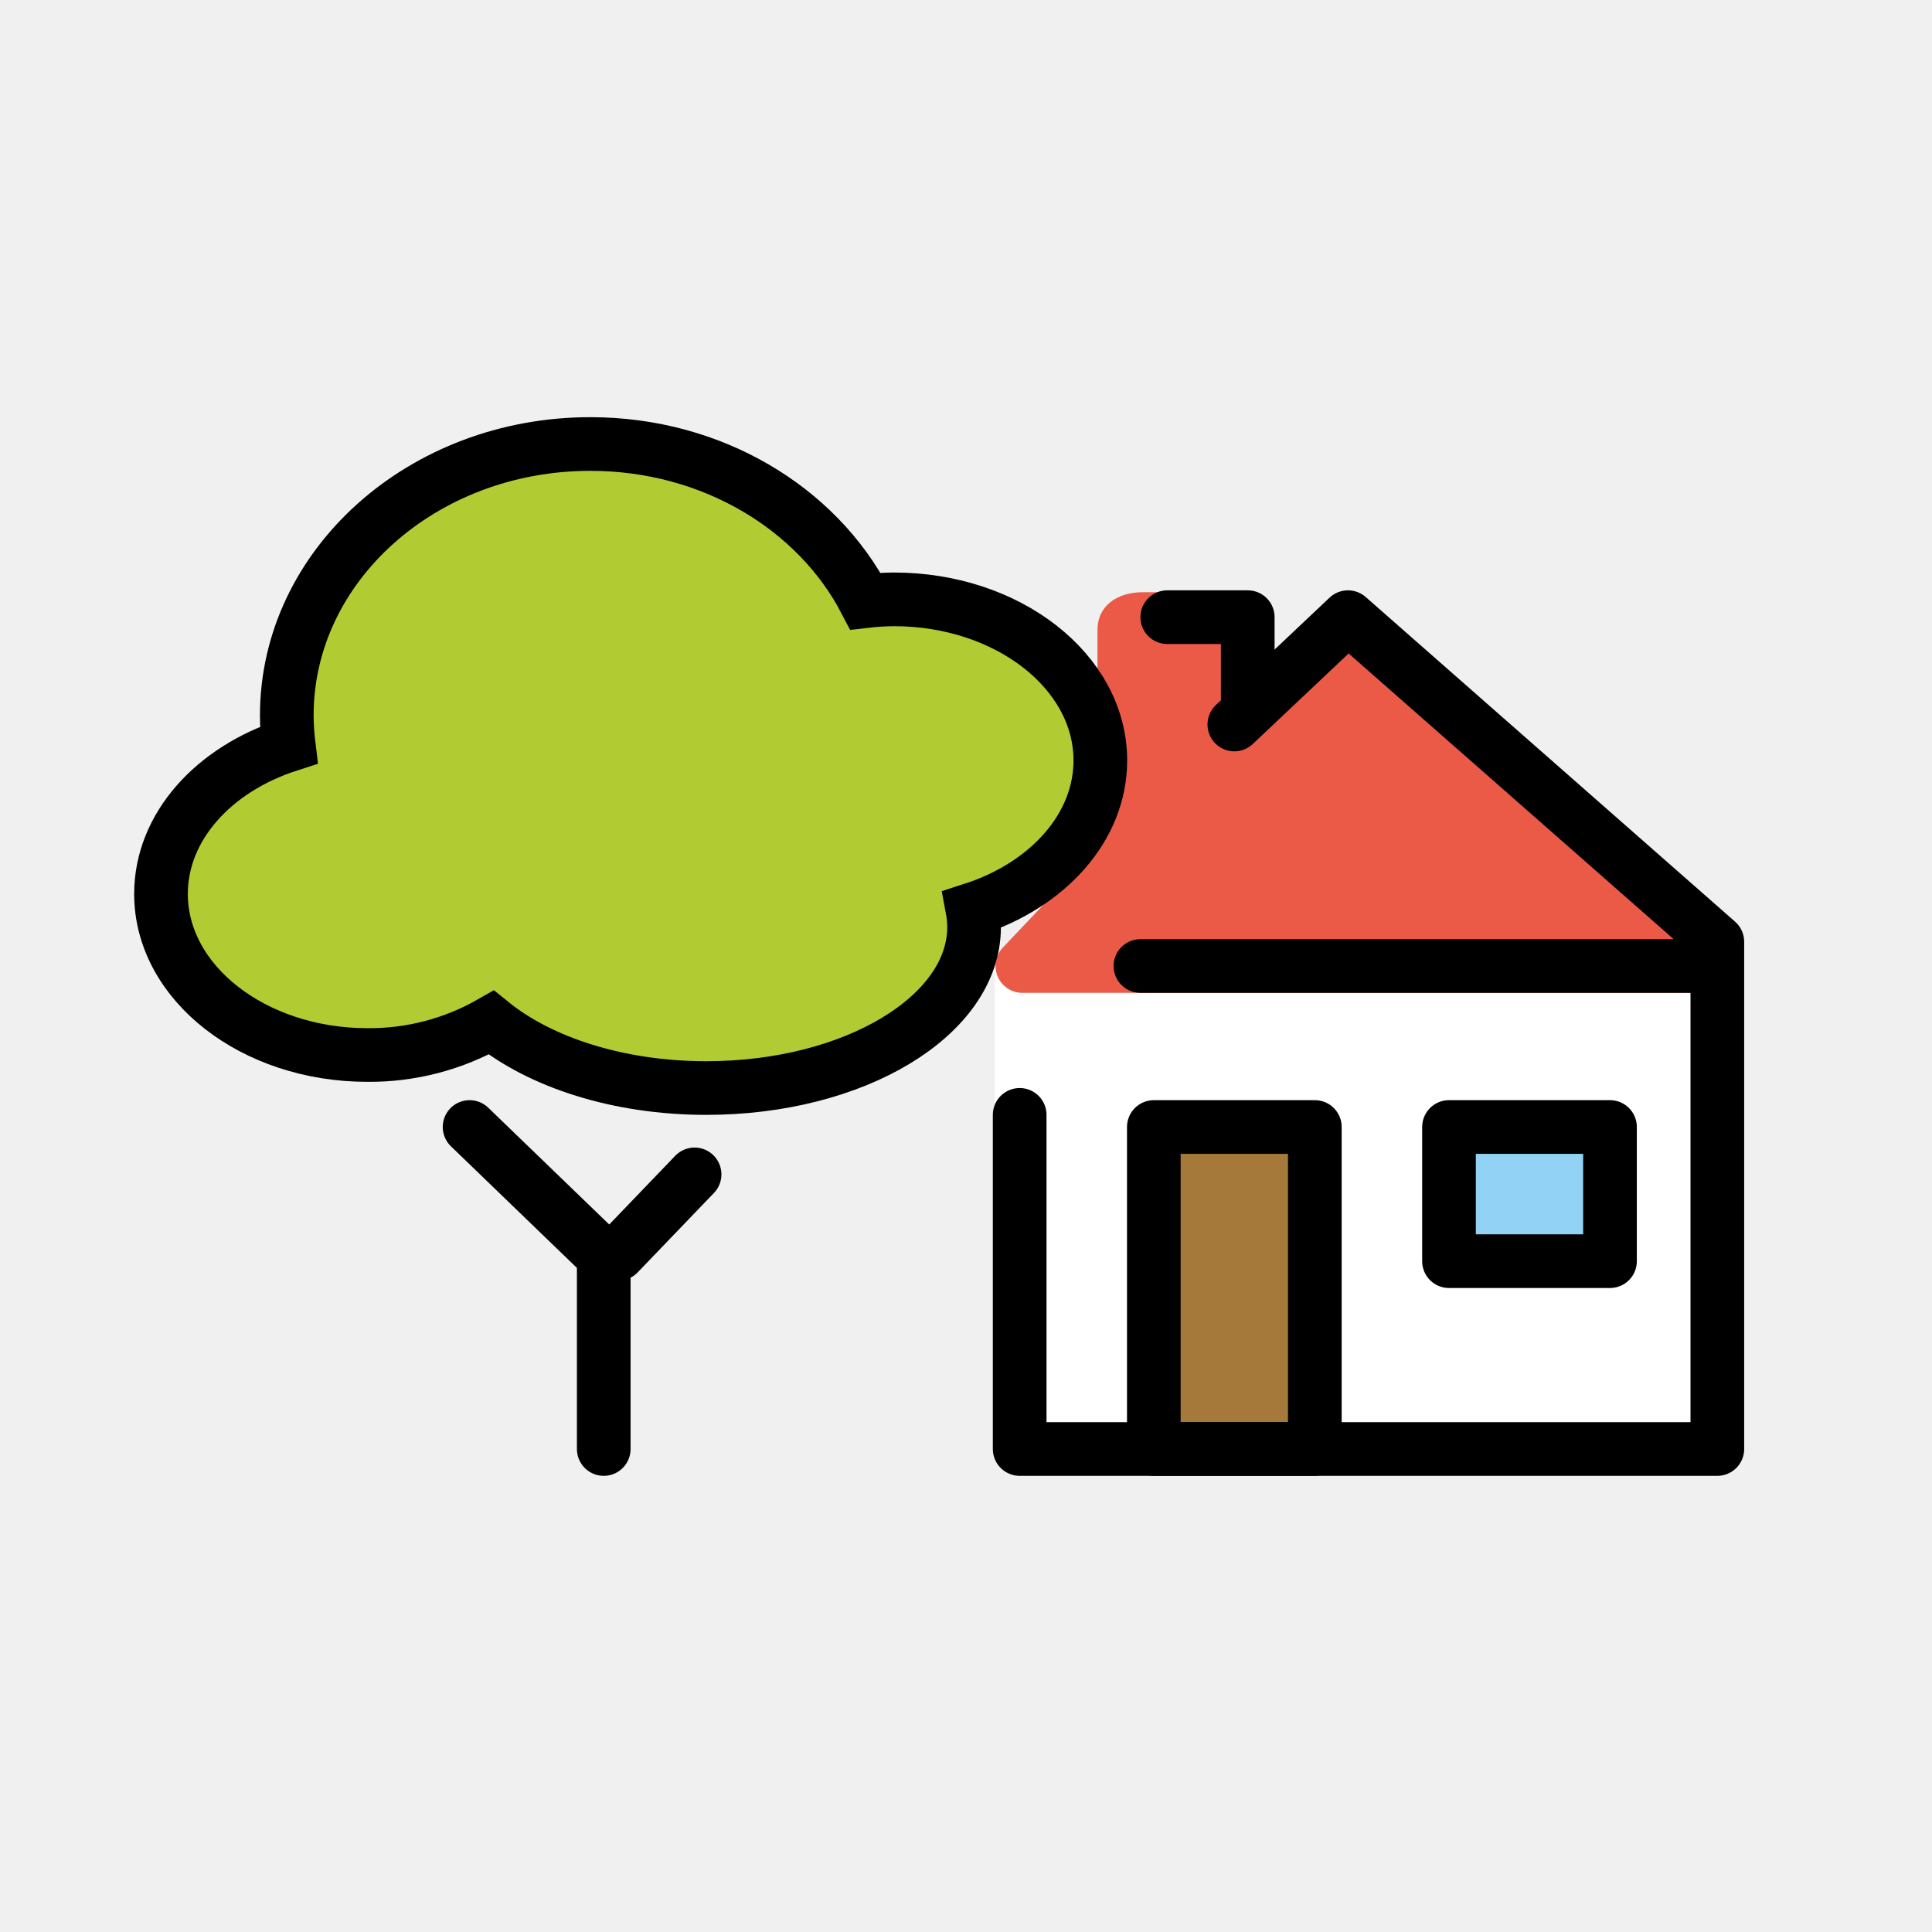
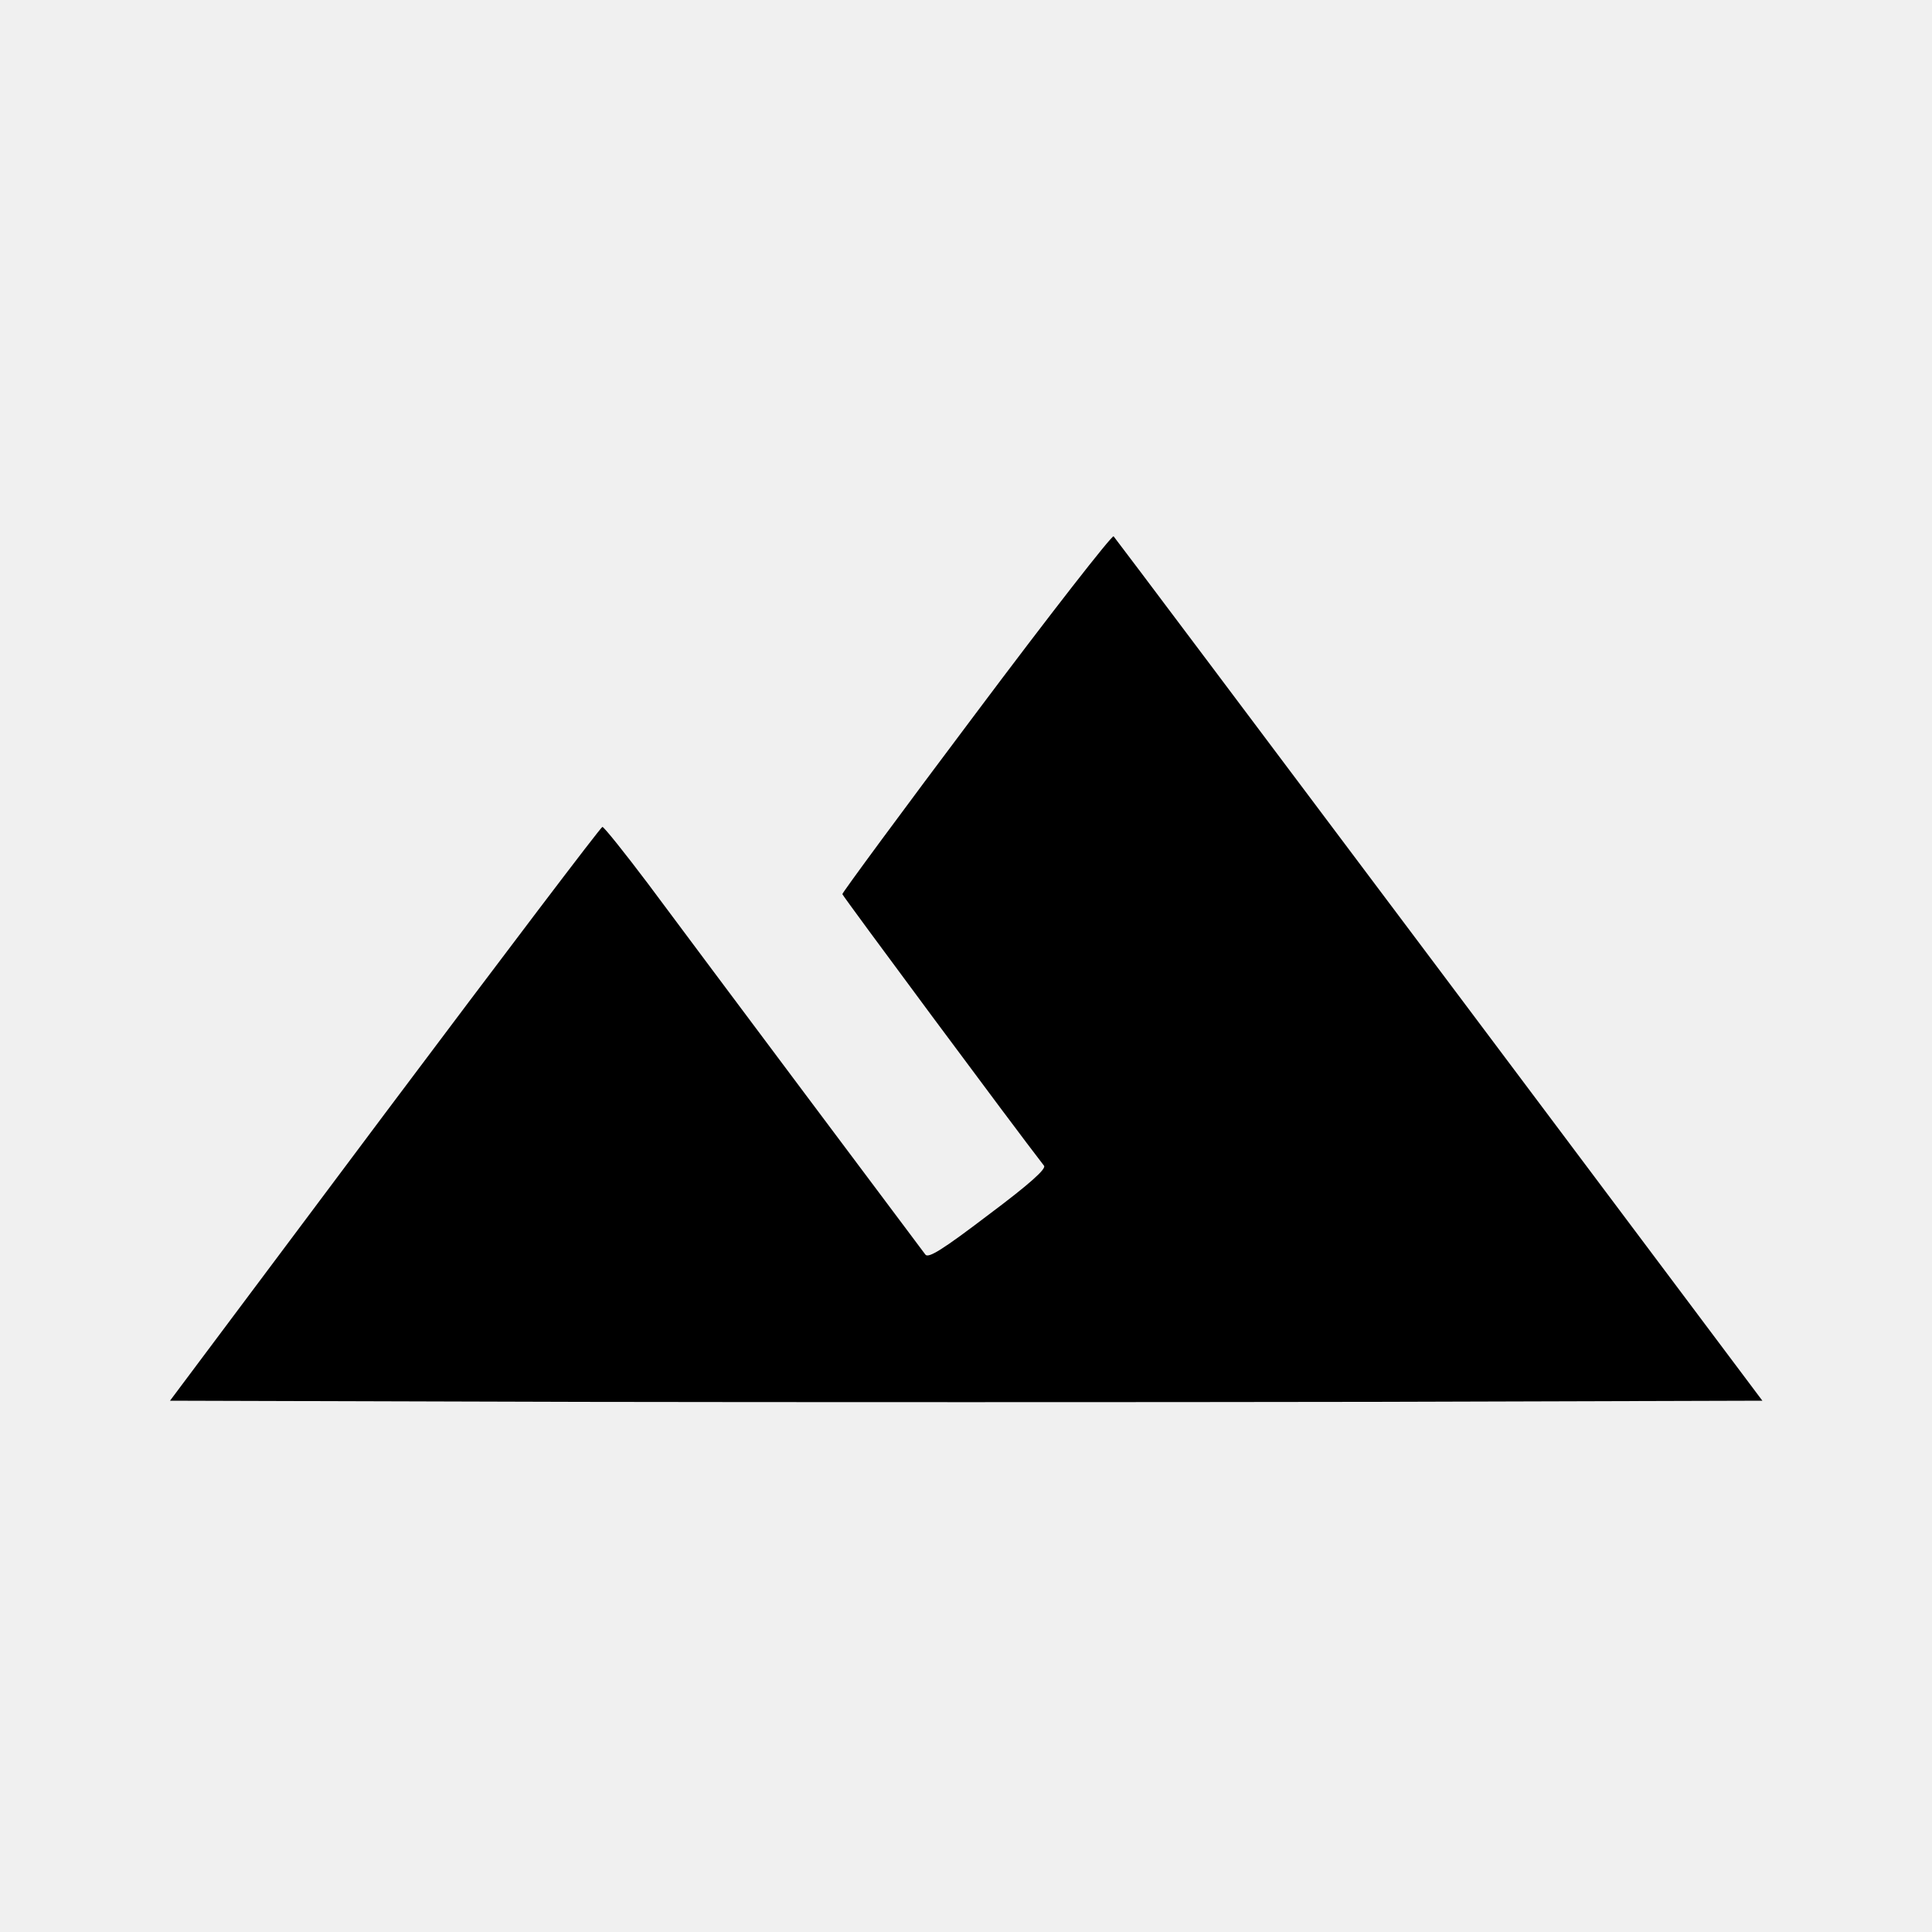
- <svg xmlns="http://www.w3.org/2000/svg" id="emoji" viewBox="0 0 72 72" version="1.1">
-   <g id="color">
-     <rect x="37.075" y="36.053" width="26.884" height="18.114" fill="#FFFFFF" />
-     <polygon fill="#EA5A47" stroke="#EA5A47" stroke-linecap="round" stroke-linejoin="round" stroke-miterlimit="10" stroke-width="2" points="50.235,23.2 38.1,36 63.5,36" />
-     <path fill="#EA5A47" d="M47.3,26l-6.4,6.059v-8.573c0-0.931,0.755-1.416,1.686-1.416h3.028 c0.931,0,1.686,0.485,1.686,1.416C47.3,23.486,47.3,26,47.3,26z" />
-     <rect x="43" y="42" width="6" height="12" fill="#A57939" />
-     <rect x="54" y="42" width="6" height="5" fill="#92D3F5" />
-     <path fill="#B1CC33" d="M41.006,28.339c0-3.312-3.445-6.003-7.694-6.003c-0.355,0.003-0.71,0.025-1.062,0.066 c-1.8-3.455-5.707-5.855-10.25-5.855c-6.248,0-11.312,4.529-11.312,10.114c0.001,0.369,0.025,0.738,0.07,1.104 C7.966,28.666,6,30.81,6,33.314c0,3.312,3.445,6.003,7.694,6.003c1.615,0.014,3.206-0.402,4.614-1.207 c1.818,1.477,4.726,2.438,8.015,2.438c5.511,0,9.978-2.688,9.978-6.003c-0.001-0.219-0.021-0.438-0.061-0.653 C39.036,32.99,41.006,30.845,41.006,28.339z" />
-   </g>
-   <g id="hair" />
-   <g id="skin" />
-   <g id="skin-shadow" />
-   <g id="line">
-     <polyline fill="none" stroke="#000000" stroke-linecap="round" stroke-linejoin="round" stroke-miterlimit="10" stroke-width="2" points="46,27 50.235,23 64,35.098 64,54 38,54 38,41.548" />
-     <rect x="43" y="42" width="6" height="12" fill="none" stroke="#000000" stroke-linecap="round" stroke-linejoin="round" stroke-miterlimit="10" stroke-width="2" />
-     <rect x="54" y="42" width="6" height="5" fill="none" stroke="#000000" stroke-linecap="round" stroke-linejoin="round" stroke-miterlimit="10" stroke-width="2" />
-     <polyline fill="none" stroke="#000000" stroke-linecap="round" stroke-linejoin="round" stroke-miterlimit="10" stroke-width="2" points="43.5,23 46.5,23 46.5,26" />
-     <path fill="none" stroke="#000000" stroke-miterlimit="10" stroke-width="2" d="M31.245,39.34" />
-     <polyline fill="none" stroke="#000000" stroke-linecap="round" stroke-linejoin="round" stroke-width="2" points="22.5,54 22.5,46.827 17.5,42" />
-     <line x1="23.041" x2="25.885" y1="46.727" y2="43.766" fill="none" stroke="#000000" stroke-linecap="round" stroke-linejoin="round" stroke-width="2" />
-     <path fill="none" stroke="#000000" stroke-linecap="round" stroke-miterlimit="10" stroke-width="2" d="M41.006,28.339 c0-3.312-3.445-6.003-7.694-6.003c-0.355,0.003-0.71,0.025-1.062,0.066c-1.8-3.455-5.707-5.855-10.25-5.855 c-6.248,0-11.312,4.529-11.312,10.114c0.001,0.369,0.025,0.738,0.07,1.104C7.966,28.666,6,30.81,6,33.314 c0,3.312,3.445,6.003,7.694,6.003c1.615,0.014,3.206-0.402,4.614-1.207c1.818,1.477,4.726,2.438,8.015,2.438 c5.511,0,9.978-2.688,9.978-6.003c-0.001-0.219-0.021-0.438-0.061-0.653 C39.036,32.99,41.006,30.845,41.006,28.339z" />
-     <line x1="63.5" x2="42.5" y1="36" y2="36" fill="none" stroke="#000000" stroke-linecap="round" stroke-linejoin="round" stroke-miterlimit="10" stroke-width="2" />
+ <svg xmlns="http://www.w3.org/2000/svg" version="1.0" width="500pt" height="500pt" viewBox="0 0 500 500" preserveAspectRatio="xMidYMid meet">
+   <g transform="translate(0,500) scale(0.1,-0.1)" fill="#000000" stroke="none">
+     <path d="M2527 3156 c-191 -254 -347 -466 -347 -470 0 -4 445 -604 522 -703 6 -8 -37 -47 -144 -127 -117 -89 -155 -113 -163 -103 -13 17 -579 773 -718 960 -61 81 -114 147 -118 147 -4 0 -257 -334 -563 -742 l-556 -743 1030 -3 c567 -1 1494 -1 2061 0 l1030 3 -836 1115 c-460 613 -839 1118 -843 1122 -4 4 -164 -201 -355 -456z" />
  </g>
</svg>
